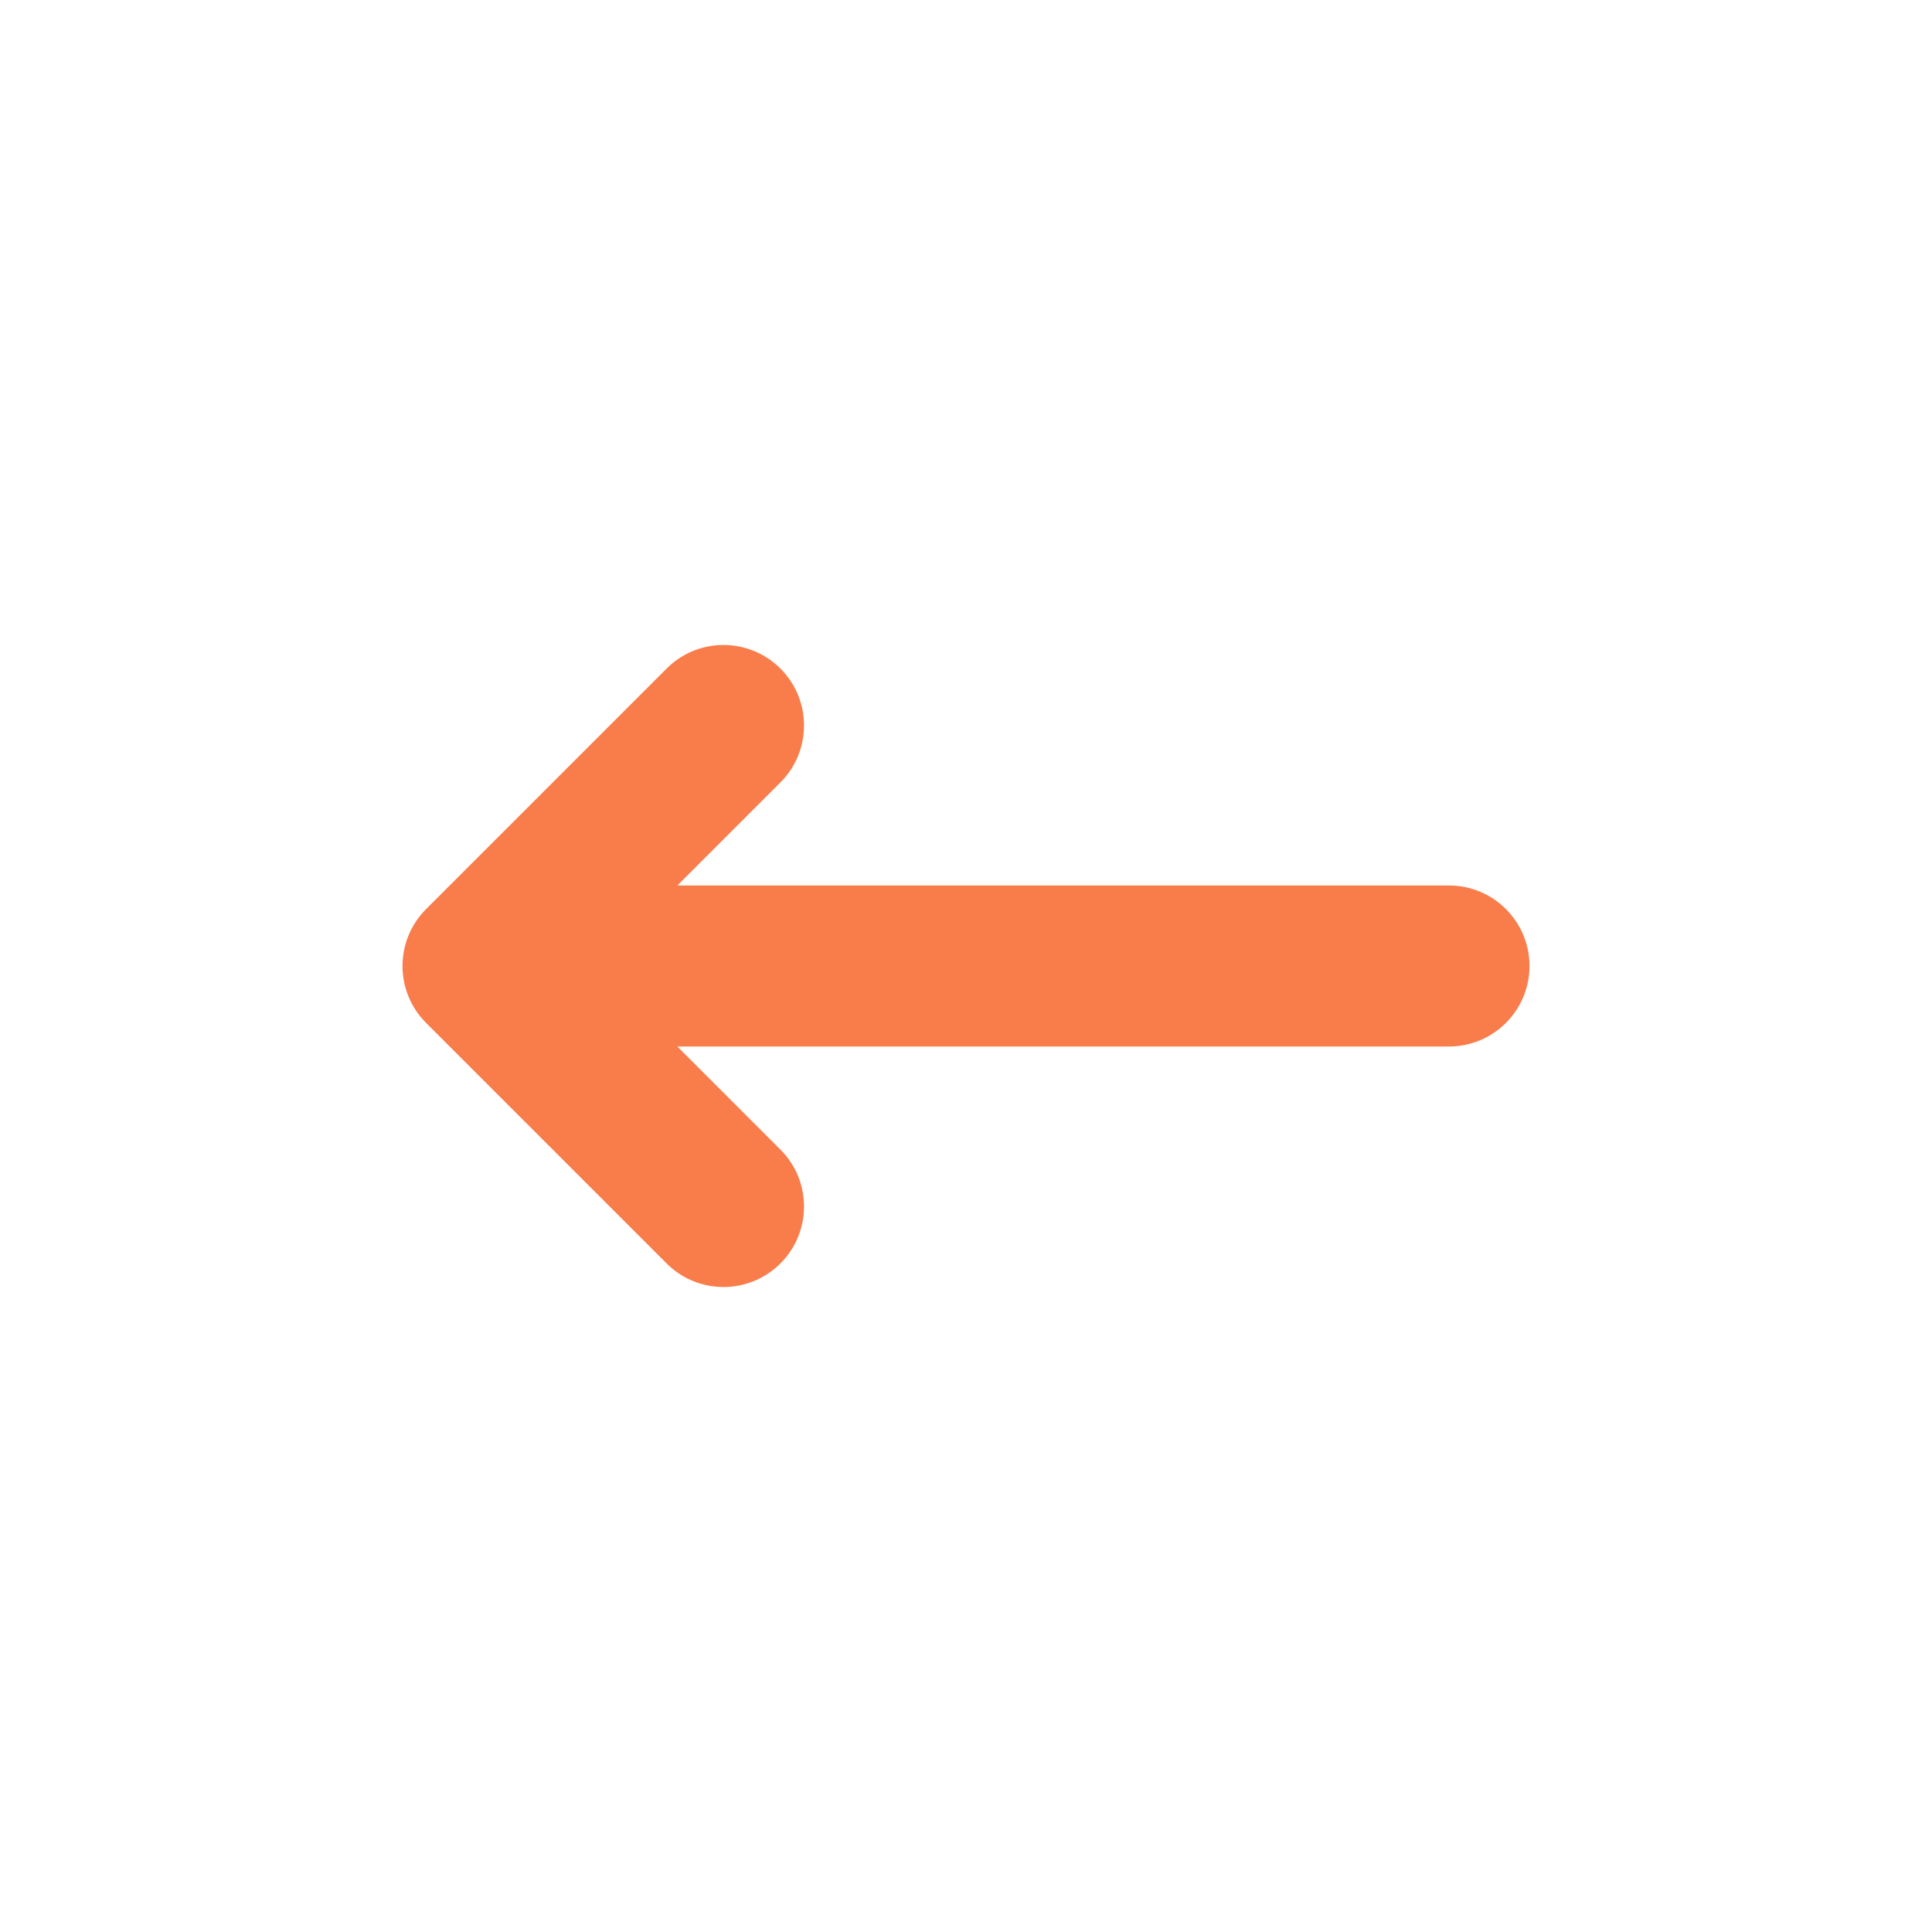
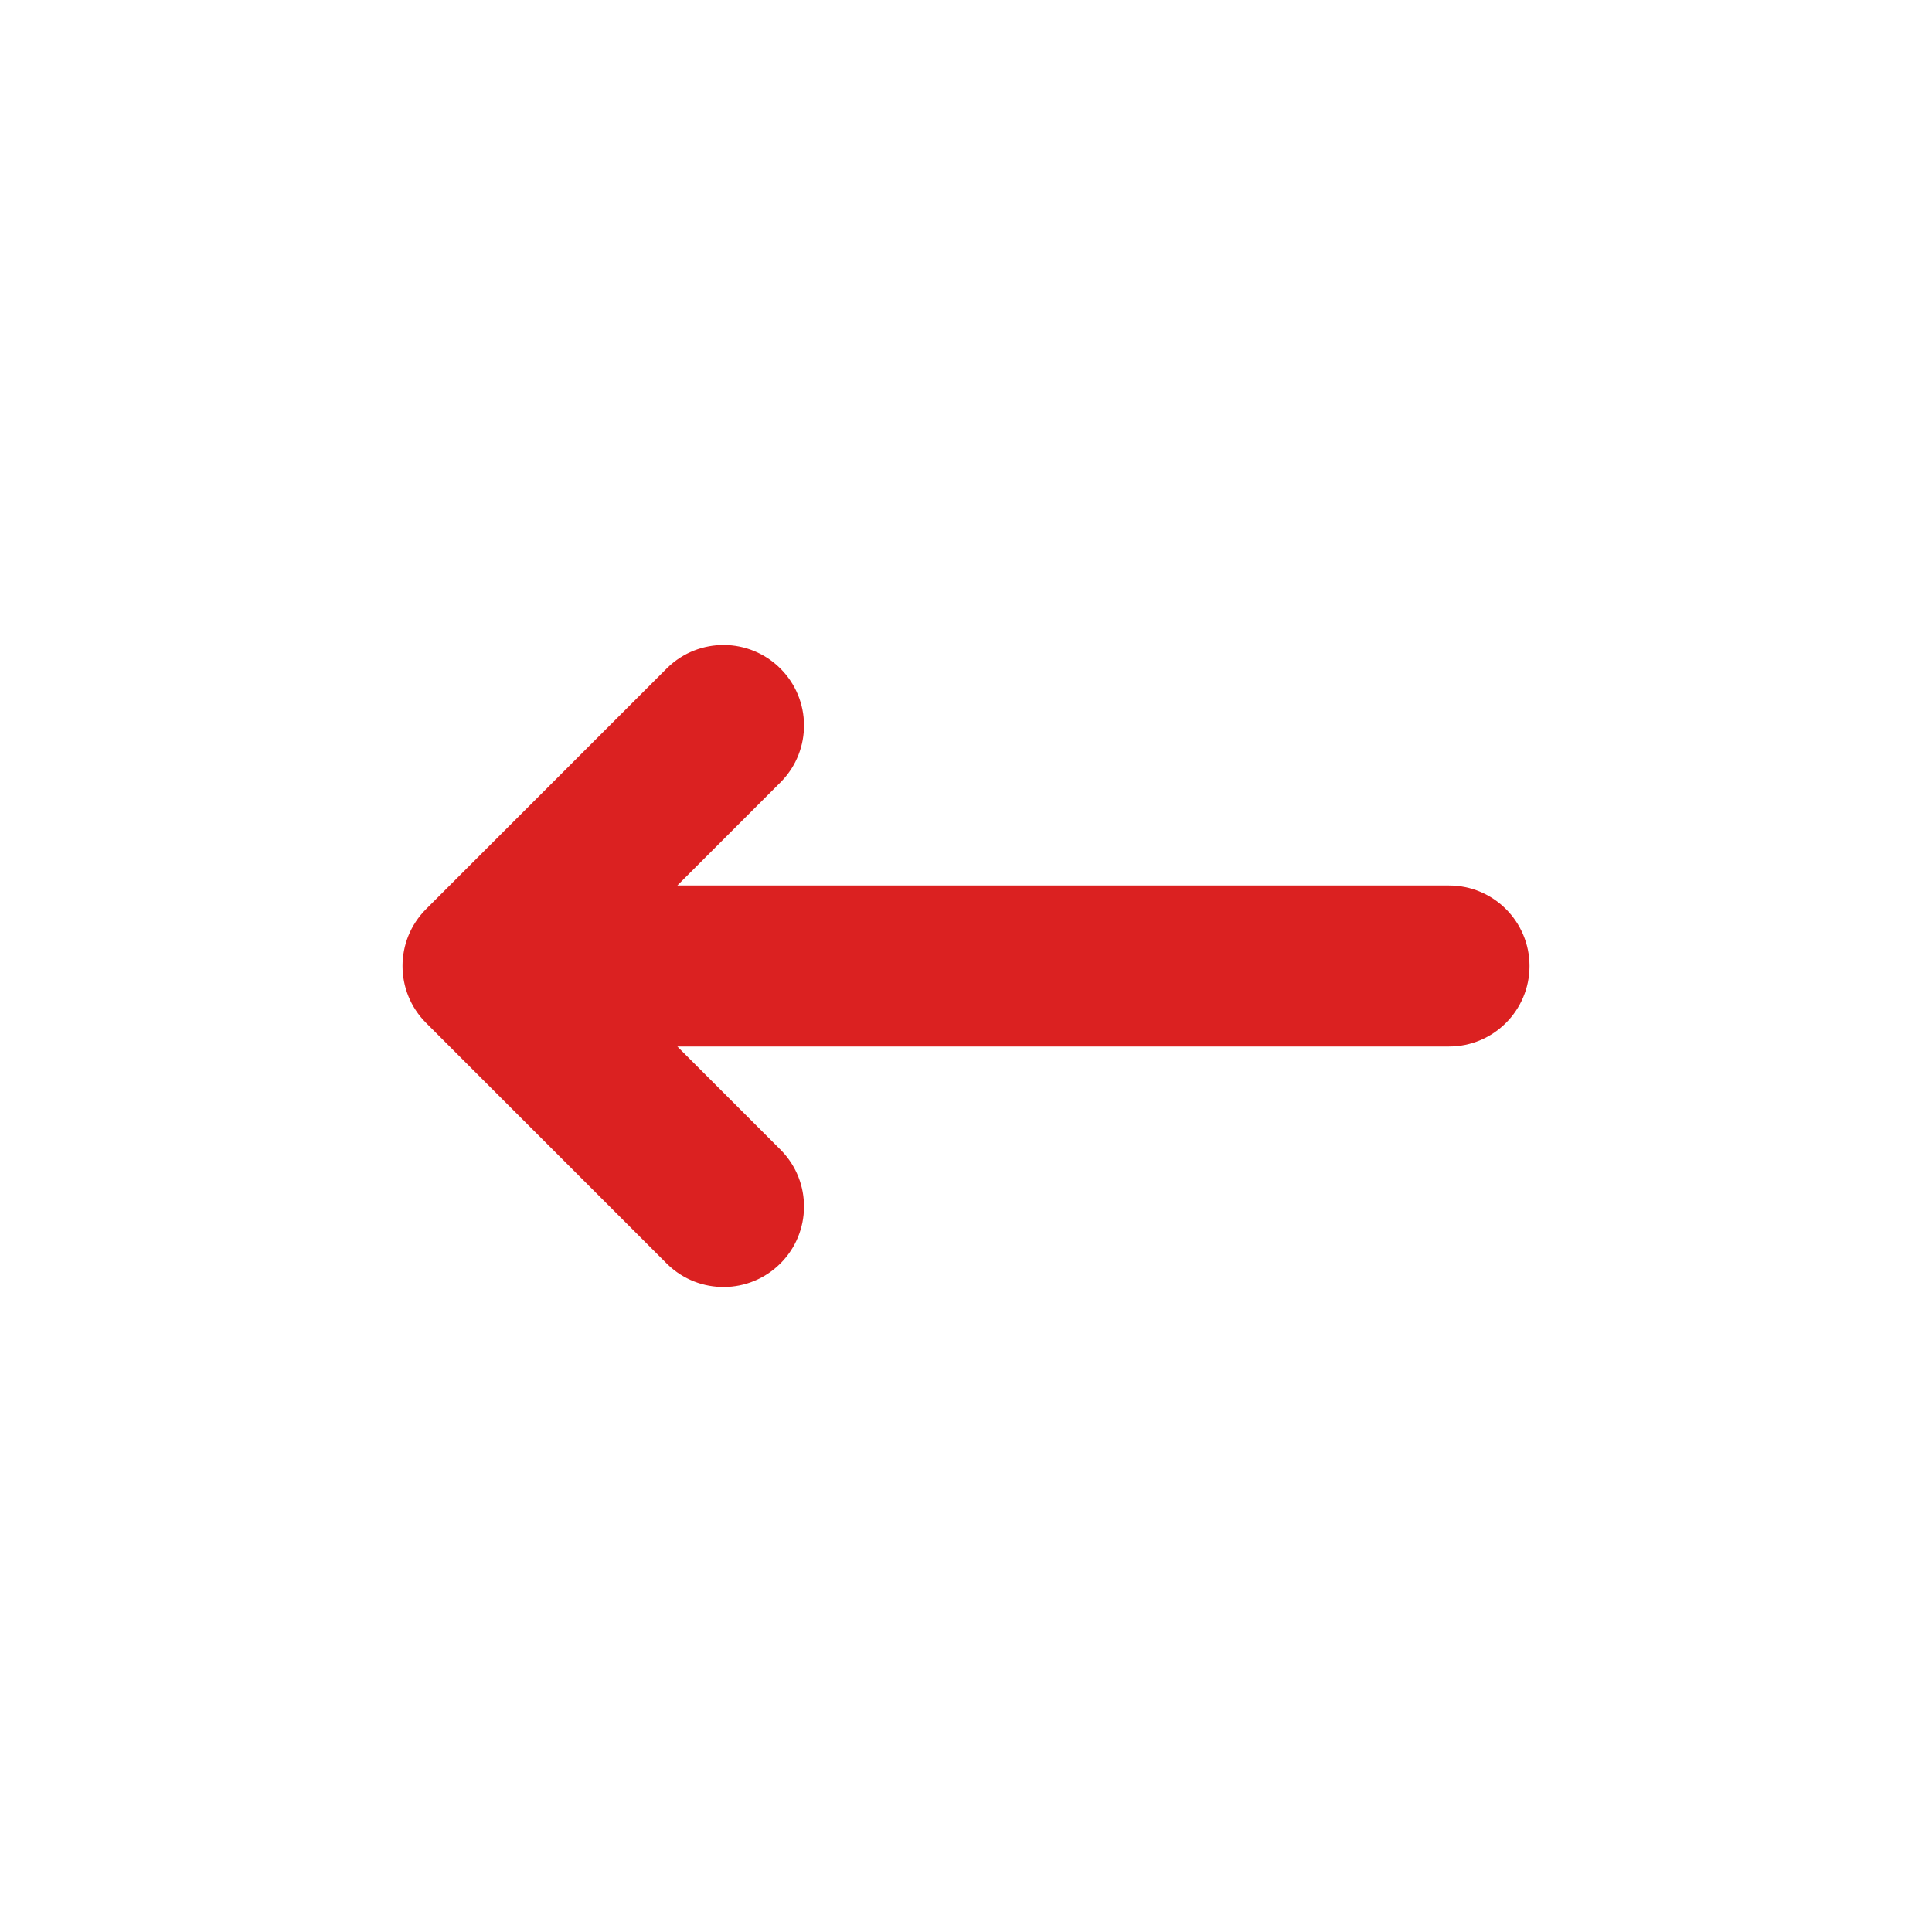
<svg xmlns="http://www.w3.org/2000/svg" viewBox="0 0 24 24">
  <g id="Left-4" data-name="Left">
-     <path d="M19,12a1,1,0,0,1-1,1H8.414l1.293,1.293a1,1,0,0,1-1.414,1.414l-3-3a1,1,0,0,1,0-1.414l3-3A1,1,0,0,1,9.707,9.707L8.414,11H18A1,1,0,0,1,19,12Z" style="fill:#f97c4b" />
+     <path d="M19,12a1,1,0,0,1-1,1H8.414l1.293,1.293a1,1,0,0,1-1.414,1.414l-3-3a1,1,0,0,1,0-1.414l3-3A1,1,0,0,1,9.707,9.707L8.414,11H18A1,1,0,0,1,19,12Z" style="fill:#db2121" />
  </g>
</svg>
